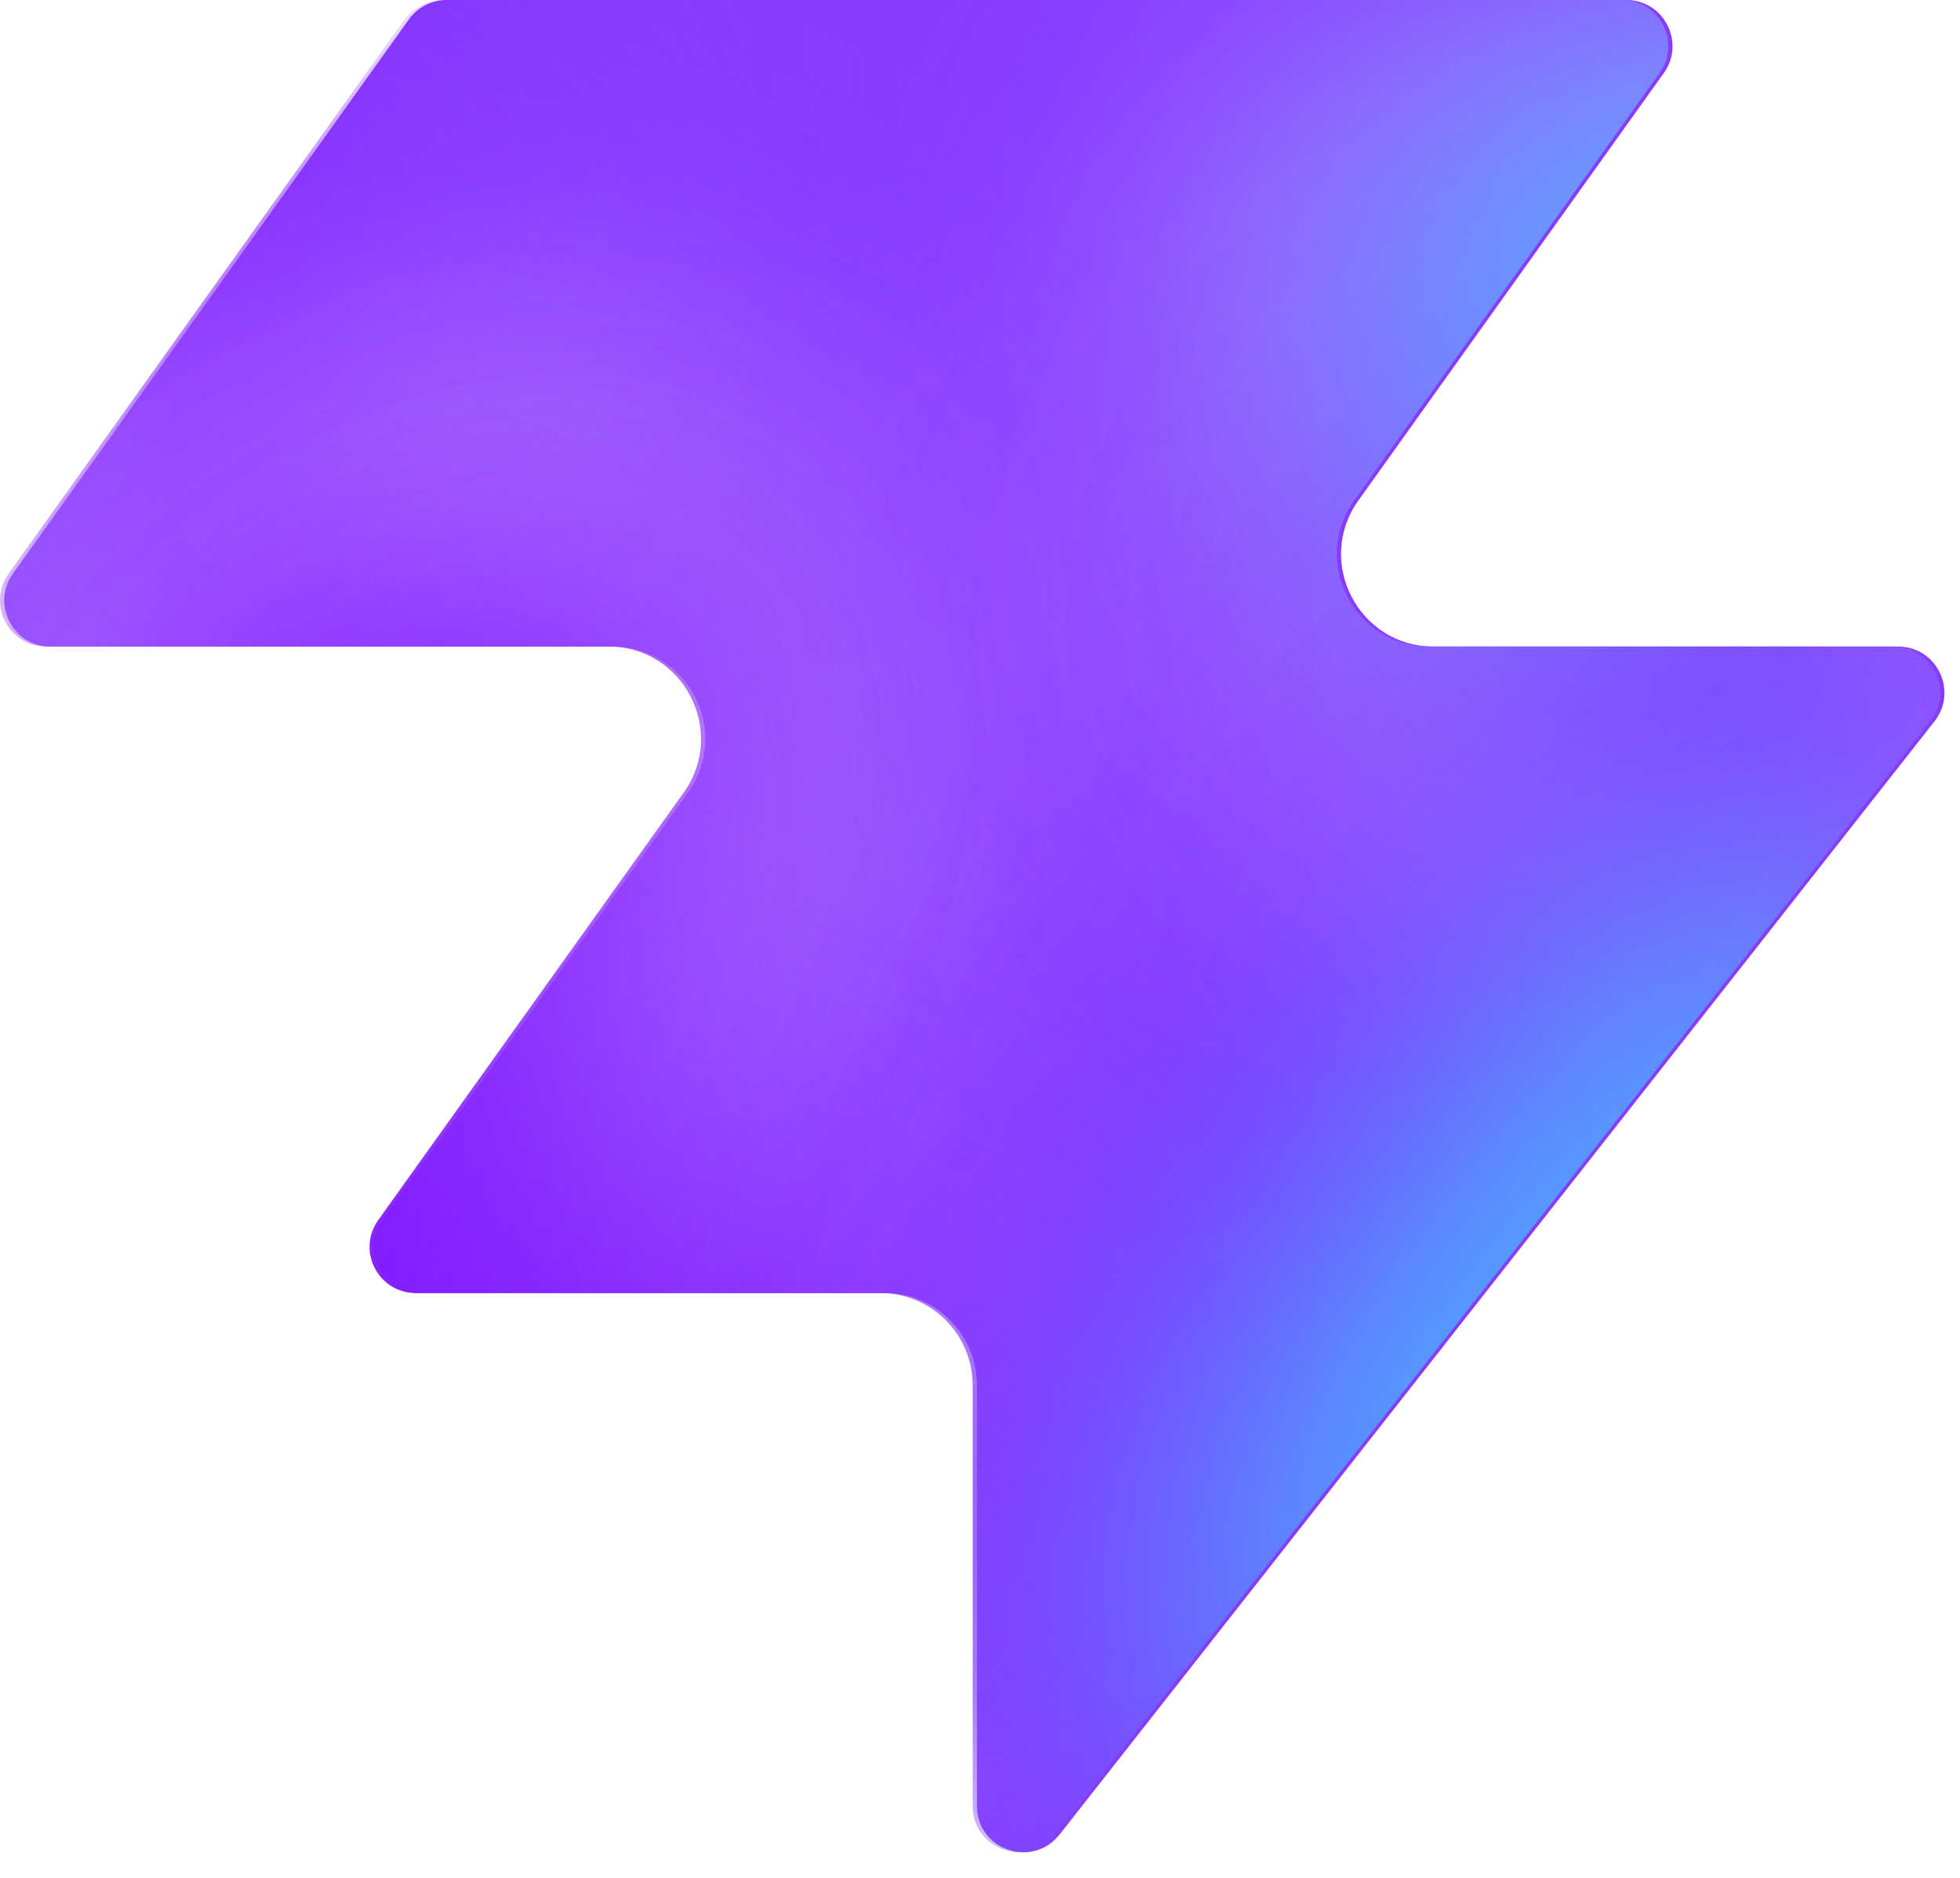
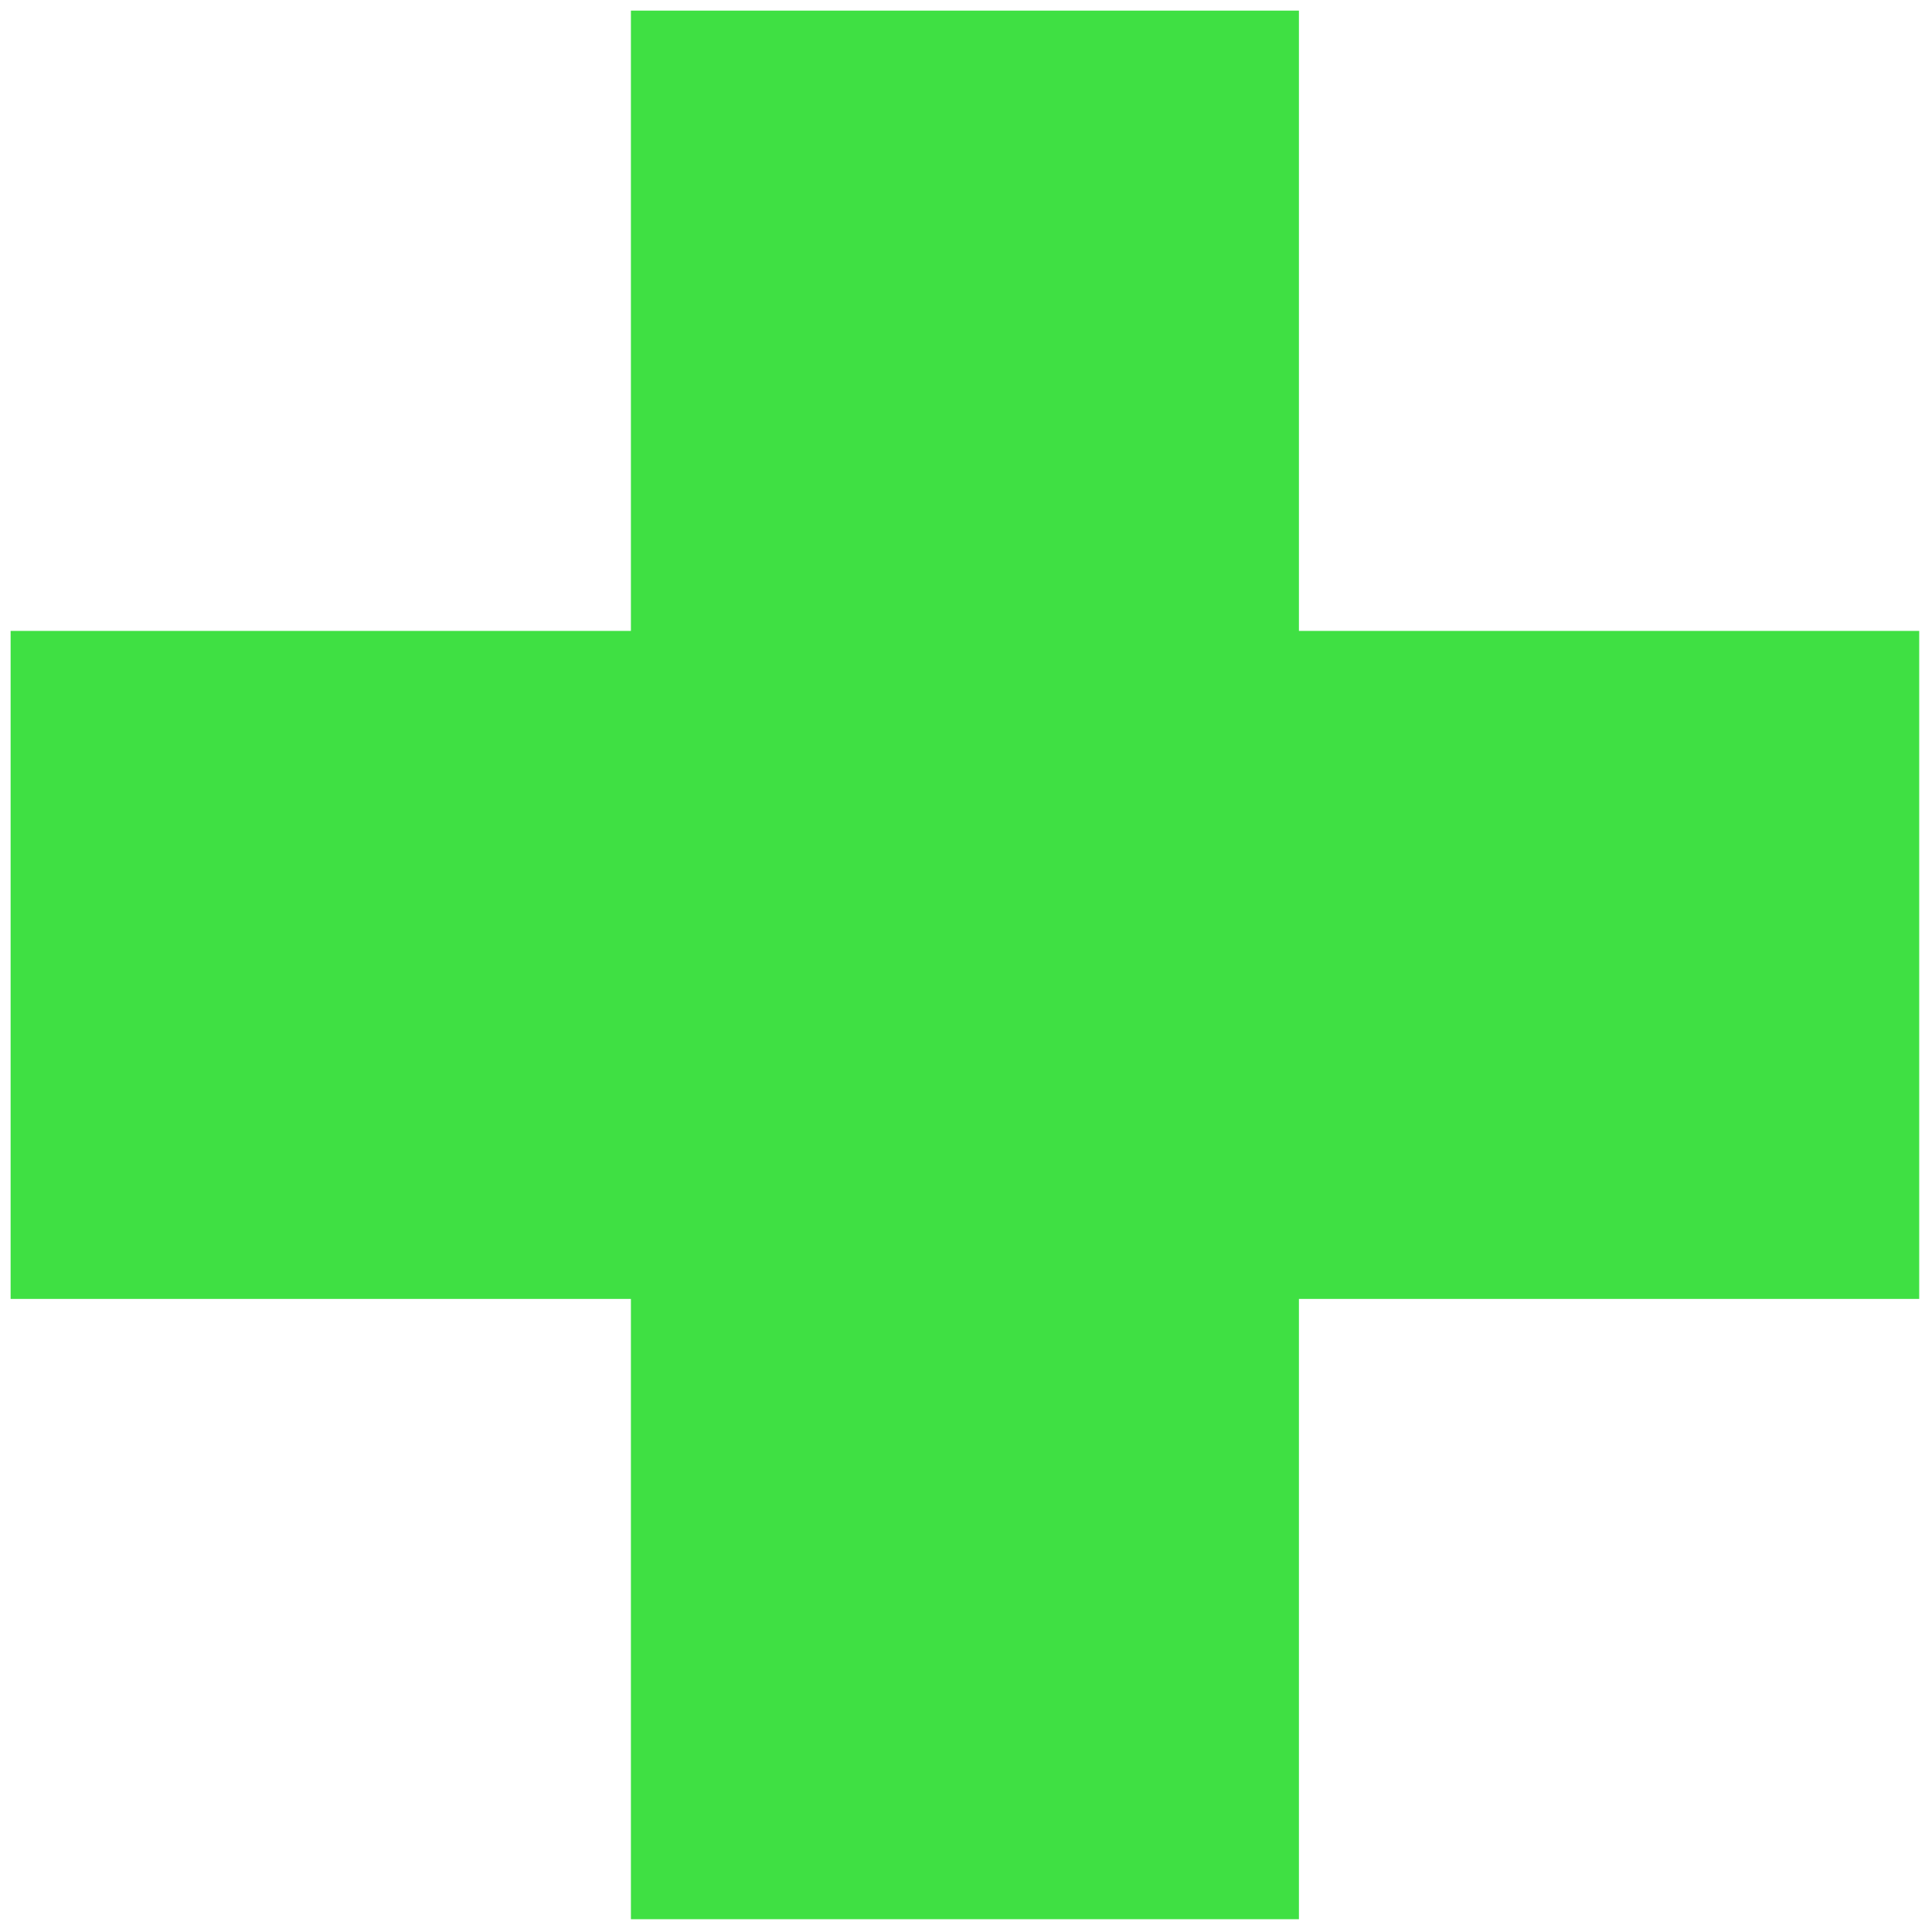
- <svg xmlns="http://www.w3.org/2000/svg" width="48" height="46" fill="none" viewBox="0 0 48 46">
-   <path fill="#863bff" d="M25.946 44.938c-.664.845-2.021.375-2.021-.698V33.937a2.26 2.26 0 0 0-2.262-2.262H10.287c-.92 0-1.456-1.04-.92-1.788l7.48-10.471c1.07-1.497 0-3.578-1.842-3.578H1.237c-.92 0-1.456-1.04-.92-1.788L10.013.474c.214-.297.556-.474.92-.474h28.894c.92 0 1.456 1.04.92 1.788l-7.48 10.471c-1.07 1.498 0 3.579 1.842 3.579h11.377c.943 0 1.473 1.088.89 1.83L25.947 44.94z" style="fill:#863bff;fill:color(display-p3 .525 .23 1);fill-opacity:1" />
-   <mask id="a" width="48" height="46" x="0" y="0" maskUnits="userSpaceOnUse" style="mask-type:alpha">
-     <path fill="#000" d="M25.842 44.938c-.664.844-2.021.375-2.021-.698V33.937a2.26 2.26 0 0 0-2.262-2.262H10.183c-.92 0-1.456-1.04-.92-1.788l7.48-10.471c1.07-1.498 0-3.579-1.842-3.579H1.133c-.92 0-1.456-1.04-.92-1.787L9.91.473c.214-.297.556-.474.92-.474h28.894c.92 0 1.456 1.04.92 1.788l-7.48 10.471c-1.07 1.498 0 3.578 1.842 3.578h11.377c.943 0 1.473 1.088.89 1.832L25.843 44.94z" style="fill:#000;fill-opacity:1" />
-   </mask>
-   <g mask="url(#a)">
-     <g filter="url(#b)">
-       <ellipse cx="5.508" cy="14.704" fill="#ede6ff" rx="5.508" ry="14.704" style="fill:#ede6ff;fill:color(display-p3 .927 .903 1);fill-opacity:1" transform="matrix(.00324 1 1 -.00324 -4.47 31.516)" />
-     </g>
-     <g filter="url(#c)">
-       <ellipse cx="10.399" cy="29.851" fill="#ede6ff" rx="10.399" ry="29.851" style="fill:#ede6ff;fill:color(display-p3 .927 .903 1);fill-opacity:1" transform="matrix(.00324 1 1 -.00324 -39.328 7.883)" />
-     </g>
-     <g filter="url(#d)">
-       <ellipse cx="5.508" cy="30.487" fill="#7e14ff" rx="5.508" ry="30.487" style="fill:#7e14ff;fill:color(display-p3 .492 .077 1);fill-opacity:1" transform="rotate(89.814 -25.913 -14.639)scale(1 -1)" />
-     </g>
-     <g filter="url(#e)">
-       <ellipse cx="5.508" cy="30.599" fill="#7e14ff" rx="5.508" ry="30.599" style="fill:#7e14ff;fill:color(display-p3 .492 .077 1);fill-opacity:1" transform="rotate(89.814 -32.644 -3.334)scale(1 -1)" />
-     </g>
-     <g filter="url(#f)">
-       <ellipse cx="5.508" cy="30.599" fill="#7e14ff" rx="5.508" ry="30.599" style="fill:#7e14ff;fill:color(display-p3 .492 .077 1);fill-opacity:1" transform="matrix(.00324 1 1 -.00324 -34.34 30.47)" />
-     </g>
-     <g filter="url(#g)">
-       <ellipse cx="14.072" cy="22.078" fill="#ede6ff" rx="14.072" ry="22.078" style="fill:#ede6ff;fill:color(display-p3 .927 .903 1);fill-opacity:1" transform="rotate(93.35 24.506 48.493)scale(-1 1)" />
-     </g>
-     <g filter="url(#h)">
-       <ellipse cx="3.47" cy="21.501" fill="#7e14ff" rx="3.47" ry="21.501" style="fill:#7e14ff;fill:color(display-p3 .492 .077 1);fill-opacity:1" transform="rotate(89.009 28.708 47.59)scale(-1 1)" />
-     </g>
-     <g filter="url(#i)">
-       <ellipse cx="3.47" cy="21.501" fill="#7e14ff" rx="3.47" ry="21.501" style="fill:#7e14ff;fill:color(display-p3 .492 .077 1);fill-opacity:1" transform="rotate(89.009 28.708 47.59)scale(-1 1)" />
-     </g>
-     <g filter="url(#j)">
-       <ellipse cx=".387" cy="8.972" fill="#7e14ff" rx="4.407" ry="29.108" style="fill:#7e14ff;fill:color(display-p3 .492 .077 1);fill-opacity:1" transform="rotate(39.51 .387 8.972)" />
-     </g>
-     <g filter="url(#k)">
-       <ellipse cx="47.523" cy="-6.092" fill="#7e14ff" rx="4.407" ry="29.108" style="fill:#7e14ff;fill:color(display-p3 .492 .077 1);fill-opacity:1" transform="rotate(37.892 47.523 -6.092)" />
-     </g>
-     <g filter="url(#l)">
-       <ellipse cx="41.412" cy="6.333" fill="#47bfff" rx="5.971" ry="9.665" style="fill:#47bfff;fill:color(display-p3 .28 .748 1);fill-opacity:1" transform="rotate(37.892 41.412 6.333)" />
-     </g>
-     <g filter="url(#m)">
-       <ellipse cx="-1.879" cy="38.332" fill="#7e14ff" rx="4.407" ry="29.108" style="fill:#7e14ff;fill:color(display-p3 .492 .077 1);fill-opacity:1" transform="rotate(37.892 -1.88 38.332)" />
-     </g>
-     <g filter="url(#n)">
-       <ellipse cx="-1.879" cy="38.332" fill="#7e14ff" rx="4.407" ry="29.108" style="fill:#7e14ff;fill:color(display-p3 .492 .077 1);fill-opacity:1" transform="rotate(37.892 -1.88 38.332)" />
-     </g>
-     <g filter="url(#o)">
-       <ellipse cx="35.651" cy="29.907" fill="#7e14ff" rx="4.407" ry="29.108" style="fill:#7e14ff;fill:color(display-p3 .492 .077 1);fill-opacity:1" transform="rotate(37.892 35.651 29.907)" />
-     </g>
-     <g filter="url(#p)">
-       <ellipse cx="38.418" cy="32.4" fill="#47bfff" rx="5.971" ry="15.297" style="fill:#47bfff;fill:color(display-p3 .28 .748 1);fill-opacity:1" transform="rotate(37.892 38.418 32.4)" />
-     </g>
+ <svg xmlns="http://www.w3.org/2000/svg" version="1.1" width="256" height="256" viewBox="0 0 256 256" xml:space="preserve">
+   <g style="stroke: none; stroke-width: 0; stroke-dasharray: none; stroke-linecap: butt; stroke-linejoin: miter; stroke-miterlimit: 10; fill: none; fill-rule: nonzero; opacity: 1;" transform="translate(1.406593 1.406593) scale(2.81 2.81)">
+     <rect x="29.25" y="0" rx="0" ry="0" width="31.5" height="90" style="stroke: none; stroke-width: 1; stroke-dasharray: none; stroke-linecap: butt; stroke-linejoin: miter; stroke-miterlimit: 10; fill: rgb(63,224,67); fill-rule: nonzero; opacity: 1;" transform=" matrix(1 0 0 1 0 0) " />
+     <rect x="0" y="29.25" rx="0" ry="0" width="90" height="31.5" style="stroke: none; stroke-width: 1; stroke-dasharray: none; stroke-linecap: butt; stroke-linejoin: miter; stroke-miterlimit: 10; fill: rgb(63,224,67); fill-rule: nonzero; opacity: 1;" transform=" matrix(1 0 0 1 0 0) " />
  </g>
-   <defs>
-     <filter id="b" width="60.045" height="41.654" x="-19.77" y="16.149" color-interpolation-filters="sRGB" filterUnits="userSpaceOnUse">
-       <feFlood flood-opacity="0" result="BackgroundImageFix" />
-       <feBlend in="SourceGraphic" in2="BackgroundImageFix" result="shape" />
-       <feGaussianBlur result="effect1_foregroundBlur_2002_17158" stdDeviation="7.659" />
-     </filter>
-     <filter id="c" width="90.34" height="51.437" x="-54.613" y="-7.533" color-interpolation-filters="sRGB" filterUnits="userSpaceOnUse">
-       <feFlood flood-opacity="0" result="BackgroundImageFix" />
-       <feBlend in="SourceGraphic" in2="BackgroundImageFix" result="shape" />
-       <feGaussianBlur result="effect1_foregroundBlur_2002_17158" stdDeviation="7.659" />
-     </filter>
-     <filter id="d" width="79.355" height="29.4" x="-49.64" y="2.03" color-interpolation-filters="sRGB" filterUnits="userSpaceOnUse">
-       <feFlood flood-opacity="0" result="BackgroundImageFix" />
-       <feBlend in="SourceGraphic" in2="BackgroundImageFix" result="shape" />
-       <feGaussianBlur result="effect1_foregroundBlur_2002_17158" stdDeviation="4.596" />
-     </filter>
-     <filter id="e" width="79.579" height="29.4" x="-45.045" y="20.029" color-interpolation-filters="sRGB" filterUnits="userSpaceOnUse">
-       <feFlood flood-opacity="0" result="BackgroundImageFix" />
-       <feBlend in="SourceGraphic" in2="BackgroundImageFix" result="shape" />
-       <feGaussianBlur result="effect1_foregroundBlur_2002_17158" stdDeviation="4.596" />
-     </filter>
-     <filter id="f" width="79.579" height="29.4" x="-43.513" y="21.178" color-interpolation-filters="sRGB" filterUnits="userSpaceOnUse">
-       <feFlood flood-opacity="0" result="BackgroundImageFix" />
-       <feBlend in="SourceGraphic" in2="BackgroundImageFix" result="shape" />
-       <feGaussianBlur result="effect1_foregroundBlur_2002_17158" stdDeviation="4.596" />
-     </filter>
-     <filter id="g" width="74.749" height="58.852" x="15.756" y="-17.901" color-interpolation-filters="sRGB" filterUnits="userSpaceOnUse">
-       <feFlood flood-opacity="0" result="BackgroundImageFix" />
-       <feBlend in="SourceGraphic" in2="BackgroundImageFix" result="shape" />
-       <feGaussianBlur result="effect1_foregroundBlur_2002_17158" stdDeviation="7.659" />
-     </filter>
-     <filter id="h" width="61.377" height="25.362" x="23.548" y="2.284" color-interpolation-filters="sRGB" filterUnits="userSpaceOnUse">
-       <feFlood flood-opacity="0" result="BackgroundImageFix" />
-       <feBlend in="SourceGraphic" in2="BackgroundImageFix" result="shape" />
-       <feGaussianBlur result="effect1_foregroundBlur_2002_17158" stdDeviation="4.596" />
-     </filter>
-     <filter id="i" width="61.377" height="25.362" x="23.548" y="2.284" color-interpolation-filters="sRGB" filterUnits="userSpaceOnUse">
-       <feFlood flood-opacity="0" result="BackgroundImageFix" />
-       <feBlend in="SourceGraphic" in2="BackgroundImageFix" result="shape" />
-       <feGaussianBlur result="effect1_foregroundBlur_2002_17158" stdDeviation="4.596" />
-     </filter>
-     <filter id="j" width="56.045" height="63.649" x="-27.636" y="-22.853" color-interpolation-filters="sRGB" filterUnits="userSpaceOnUse">
-       <feFlood flood-opacity="0" result="BackgroundImageFix" />
-       <feBlend in="SourceGraphic" in2="BackgroundImageFix" result="shape" />
-       <feGaussianBlur result="effect1_foregroundBlur_2002_17158" stdDeviation="4.596" />
-     </filter>
-     <filter id="k" width="54.814" height="64.646" x="20.116" y="-38.415" color-interpolation-filters="sRGB" filterUnits="userSpaceOnUse">
-       <feFlood flood-opacity="0" result="BackgroundImageFix" />
-       <feBlend in="SourceGraphic" in2="BackgroundImageFix" result="shape" />
-       <feGaussianBlur result="effect1_foregroundBlur_2002_17158" stdDeviation="4.596" />
-     </filter>
-     <filter id="l" width="33.541" height="35.313" x="24.641" y="-11.323" color-interpolation-filters="sRGB" filterUnits="userSpaceOnUse">
-       <feFlood flood-opacity="0" result="BackgroundImageFix" />
-       <feBlend in="SourceGraphic" in2="BackgroundImageFix" result="shape" />
-       <feGaussianBlur result="effect1_foregroundBlur_2002_17158" stdDeviation="4.596" />
-     </filter>
-     <filter id="m" width="54.814" height="64.646" x="-29.286" y="6.009" color-interpolation-filters="sRGB" filterUnits="userSpaceOnUse">
-       <feFlood flood-opacity="0" result="BackgroundImageFix" />
-       <feBlend in="SourceGraphic" in2="BackgroundImageFix" result="shape" />
-       <feGaussianBlur result="effect1_foregroundBlur_2002_17158" stdDeviation="4.596" />
-     </filter>
-     <filter id="n" width="54.814" height="64.646" x="-29.286" y="6.009" color-interpolation-filters="sRGB" filterUnits="userSpaceOnUse">
-       <feFlood flood-opacity="0" result="BackgroundImageFix" />
-       <feBlend in="SourceGraphic" in2="BackgroundImageFix" result="shape" />
-       <feGaussianBlur result="effect1_foregroundBlur_2002_17158" stdDeviation="4.596" />
-     </filter>
-     <filter id="o" width="54.814" height="64.646" x="8.244" y="-2.416" color-interpolation-filters="sRGB" filterUnits="userSpaceOnUse">
-       <feFlood flood-opacity="0" result="BackgroundImageFix" />
-       <feBlend in="SourceGraphic" in2="BackgroundImageFix" result="shape" />
-       <feGaussianBlur result="effect1_foregroundBlur_2002_17158" stdDeviation="4.596" />
-     </filter>
-     <filter id="p" width="39.409" height="43.623" x="18.713" y="10.588" color-interpolation-filters="sRGB" filterUnits="userSpaceOnUse">
-       <feFlood flood-opacity="0" result="BackgroundImageFix" />
-       <feBlend in="SourceGraphic" in2="BackgroundImageFix" result="shape" />
-       <feGaussianBlur result="effect1_foregroundBlur_2002_17158" stdDeviation="4.596" />
-     </filter>
-   </defs>
</svg>
